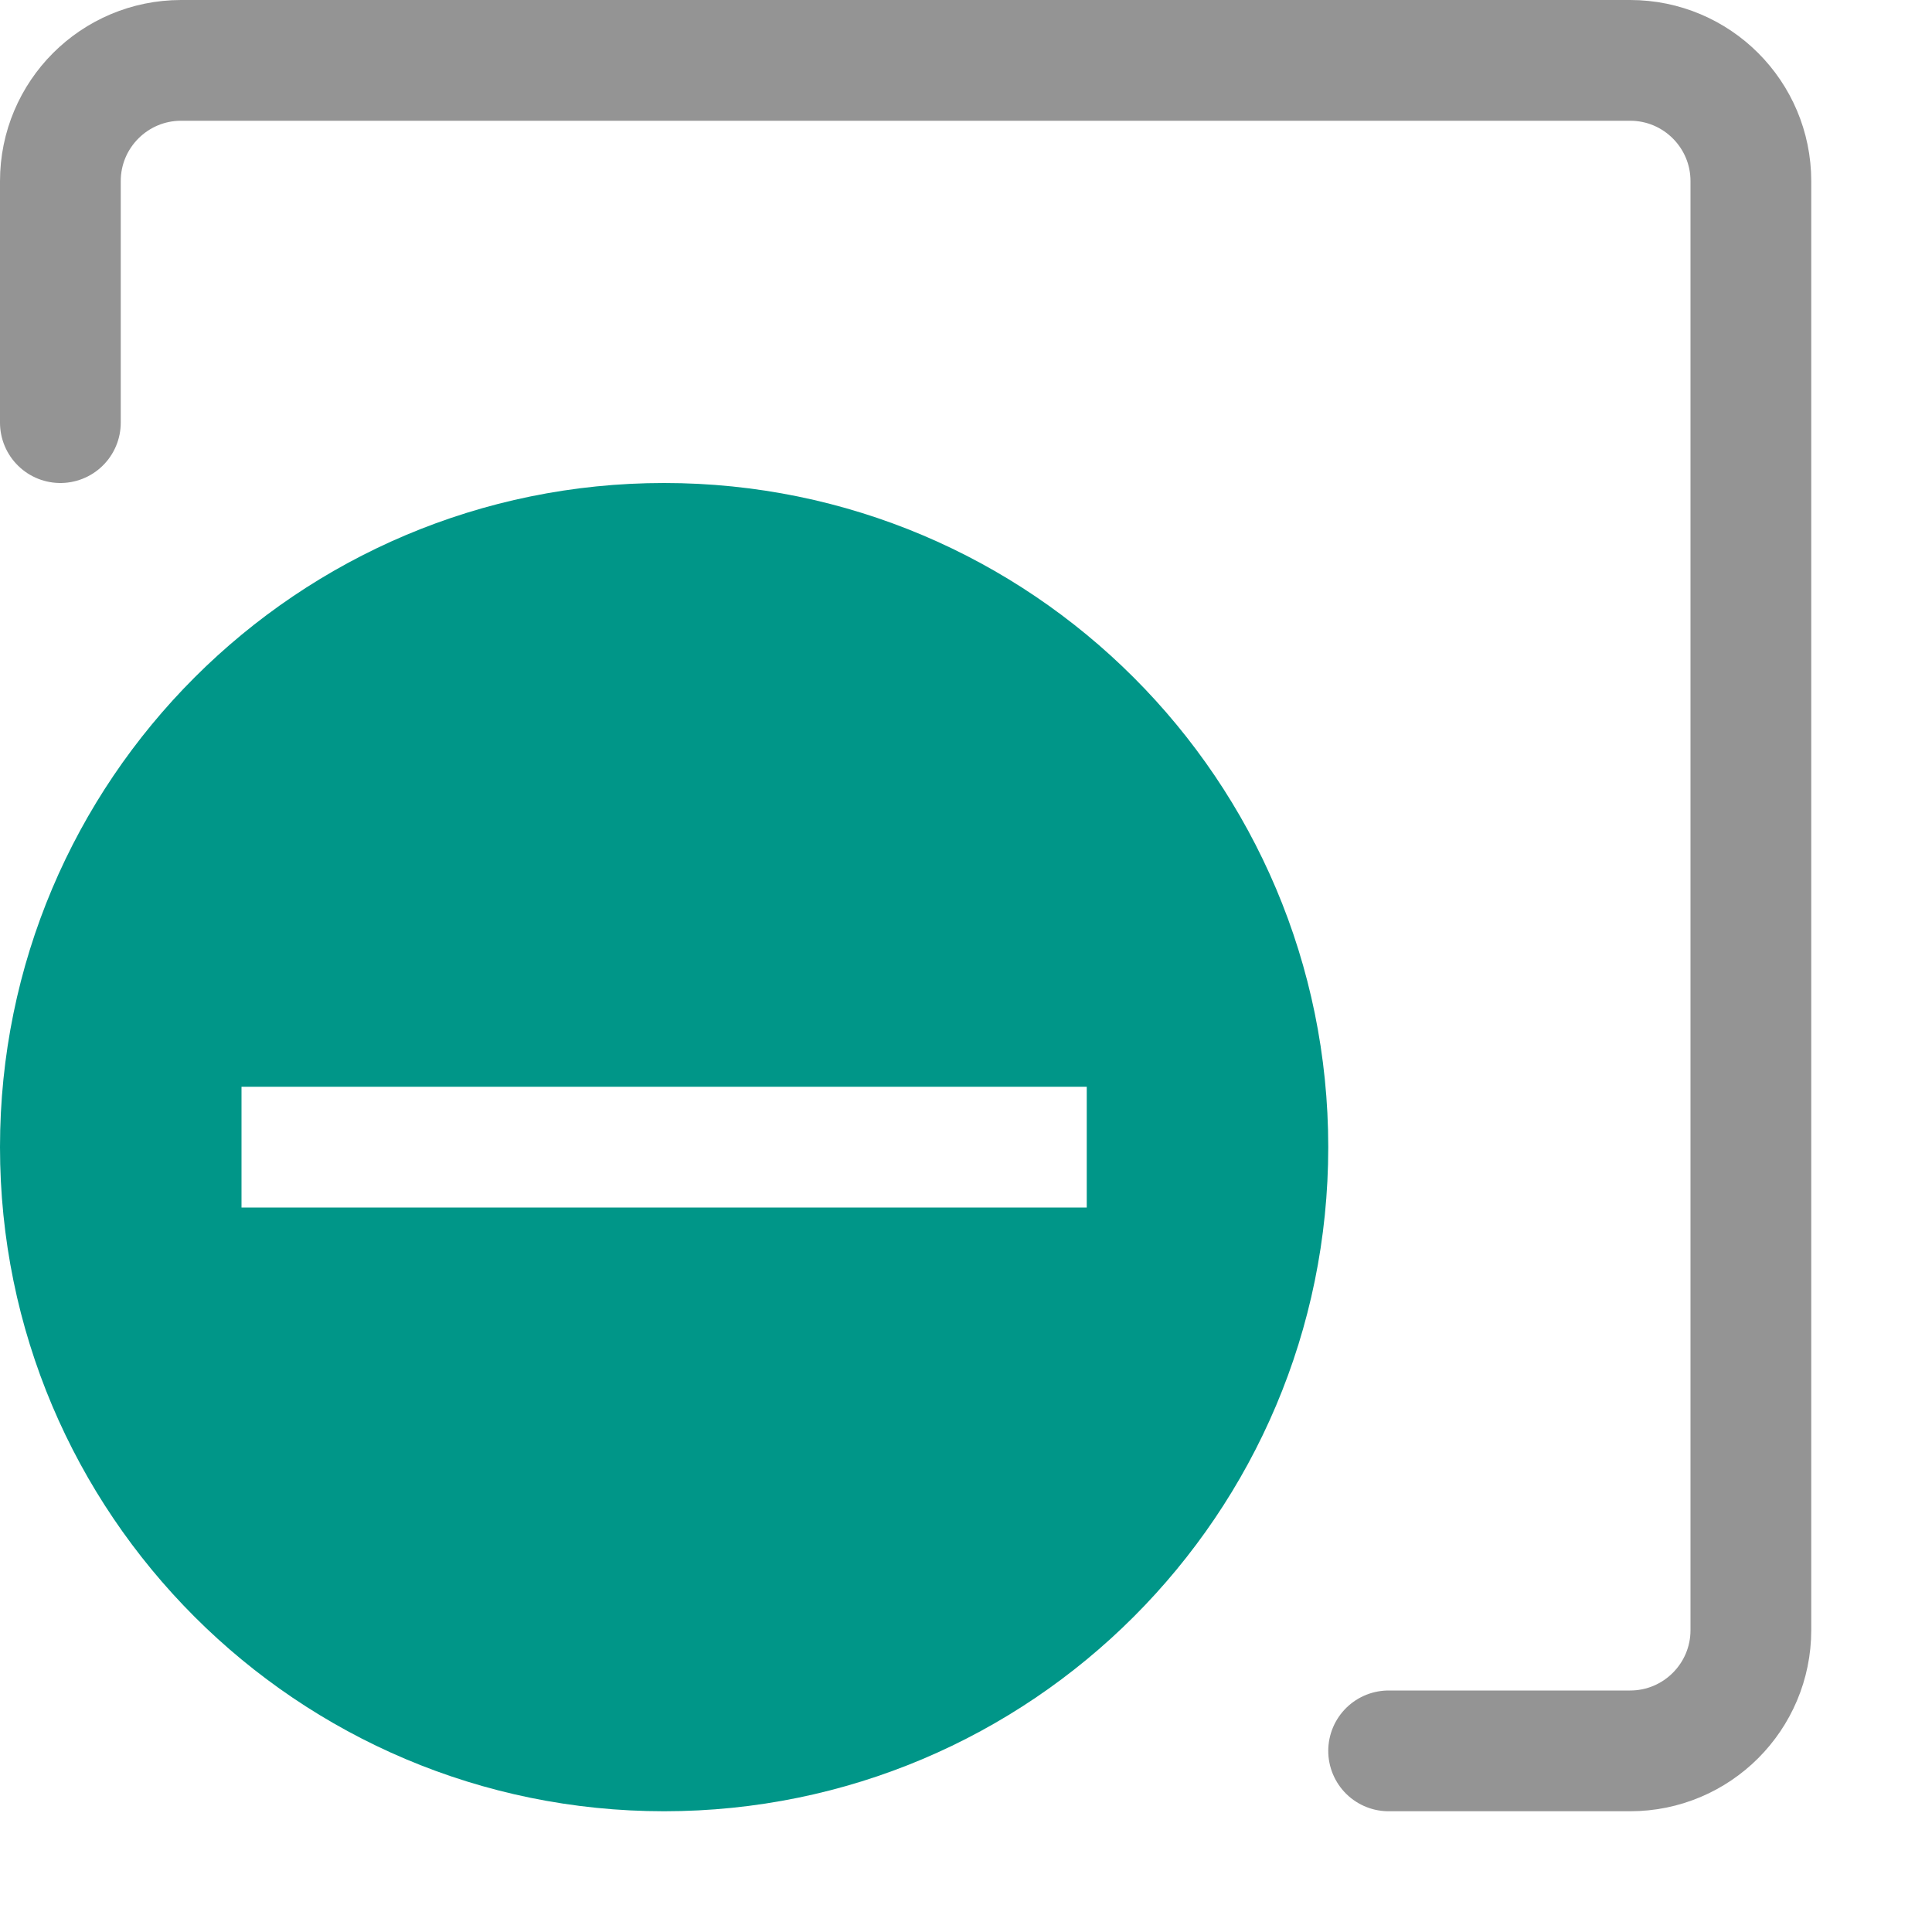
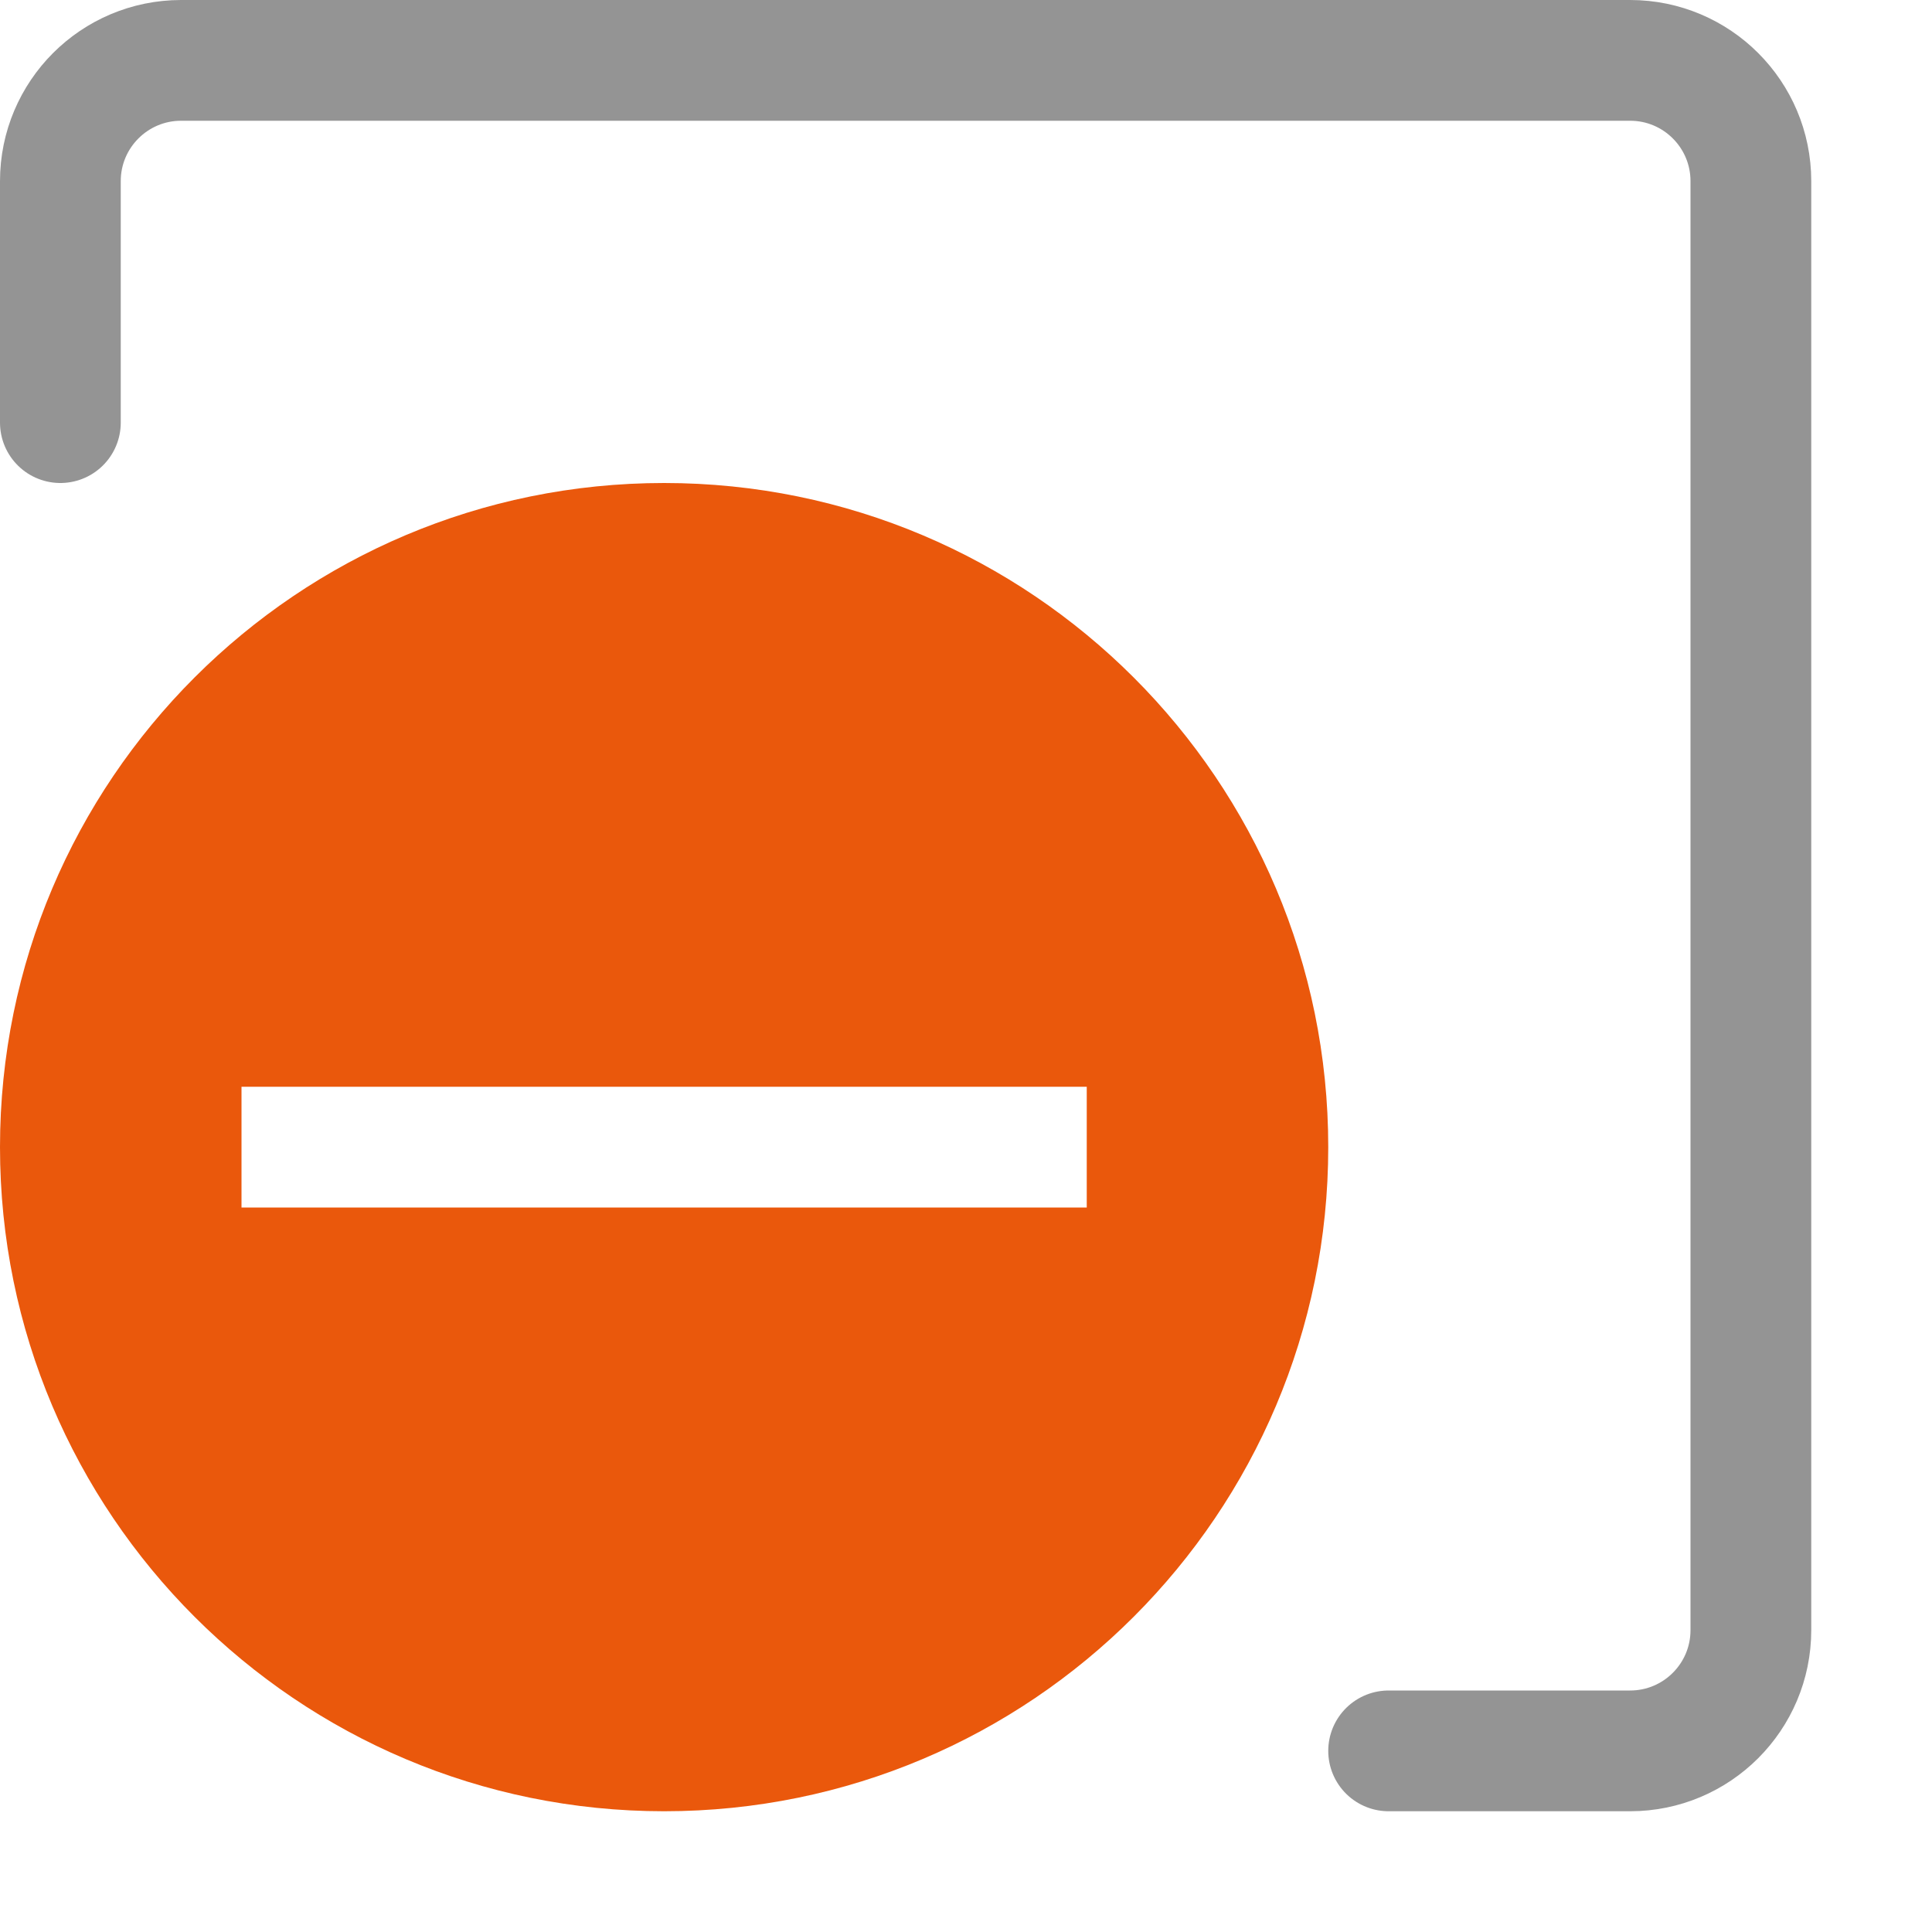
<svg xmlns="http://www.w3.org/2000/svg" width="16" height="16" viewBox="0 0 16 16">
  <path d="M.5,3.5v-2a1,1,0,0,1,1-1h12a1,1,0,0,1,1,1v12a1,1,0,0,1-1,1h-2" style="fill:none;stroke:#949494;stroke-linecap:round;stroke-linejoin:round" />
-   <path d="M5.5,4h0A5.5,5.5,0,0,0,0,9.5H0A5.5,5.5,0,0,0,5.5,15h0A5.5,5.5,0,0,0,11,9.5h0A5.5,5.5,0,0,0,5.5,4ZM9,10H2V9H9Z" style="fill:#009688" />
+   <path d="M5.5,4h0A5.5,5.5,0,0,0,0,9.5H0A5.5,5.5,0,0,0,5.5,15h0A5.5,5.5,0,0,0,11,9.5h0A5.5,5.5,0,0,0,5.5,4ZM9,10H2V9H9Z" style="fill:#EA580C" />
</svg>
